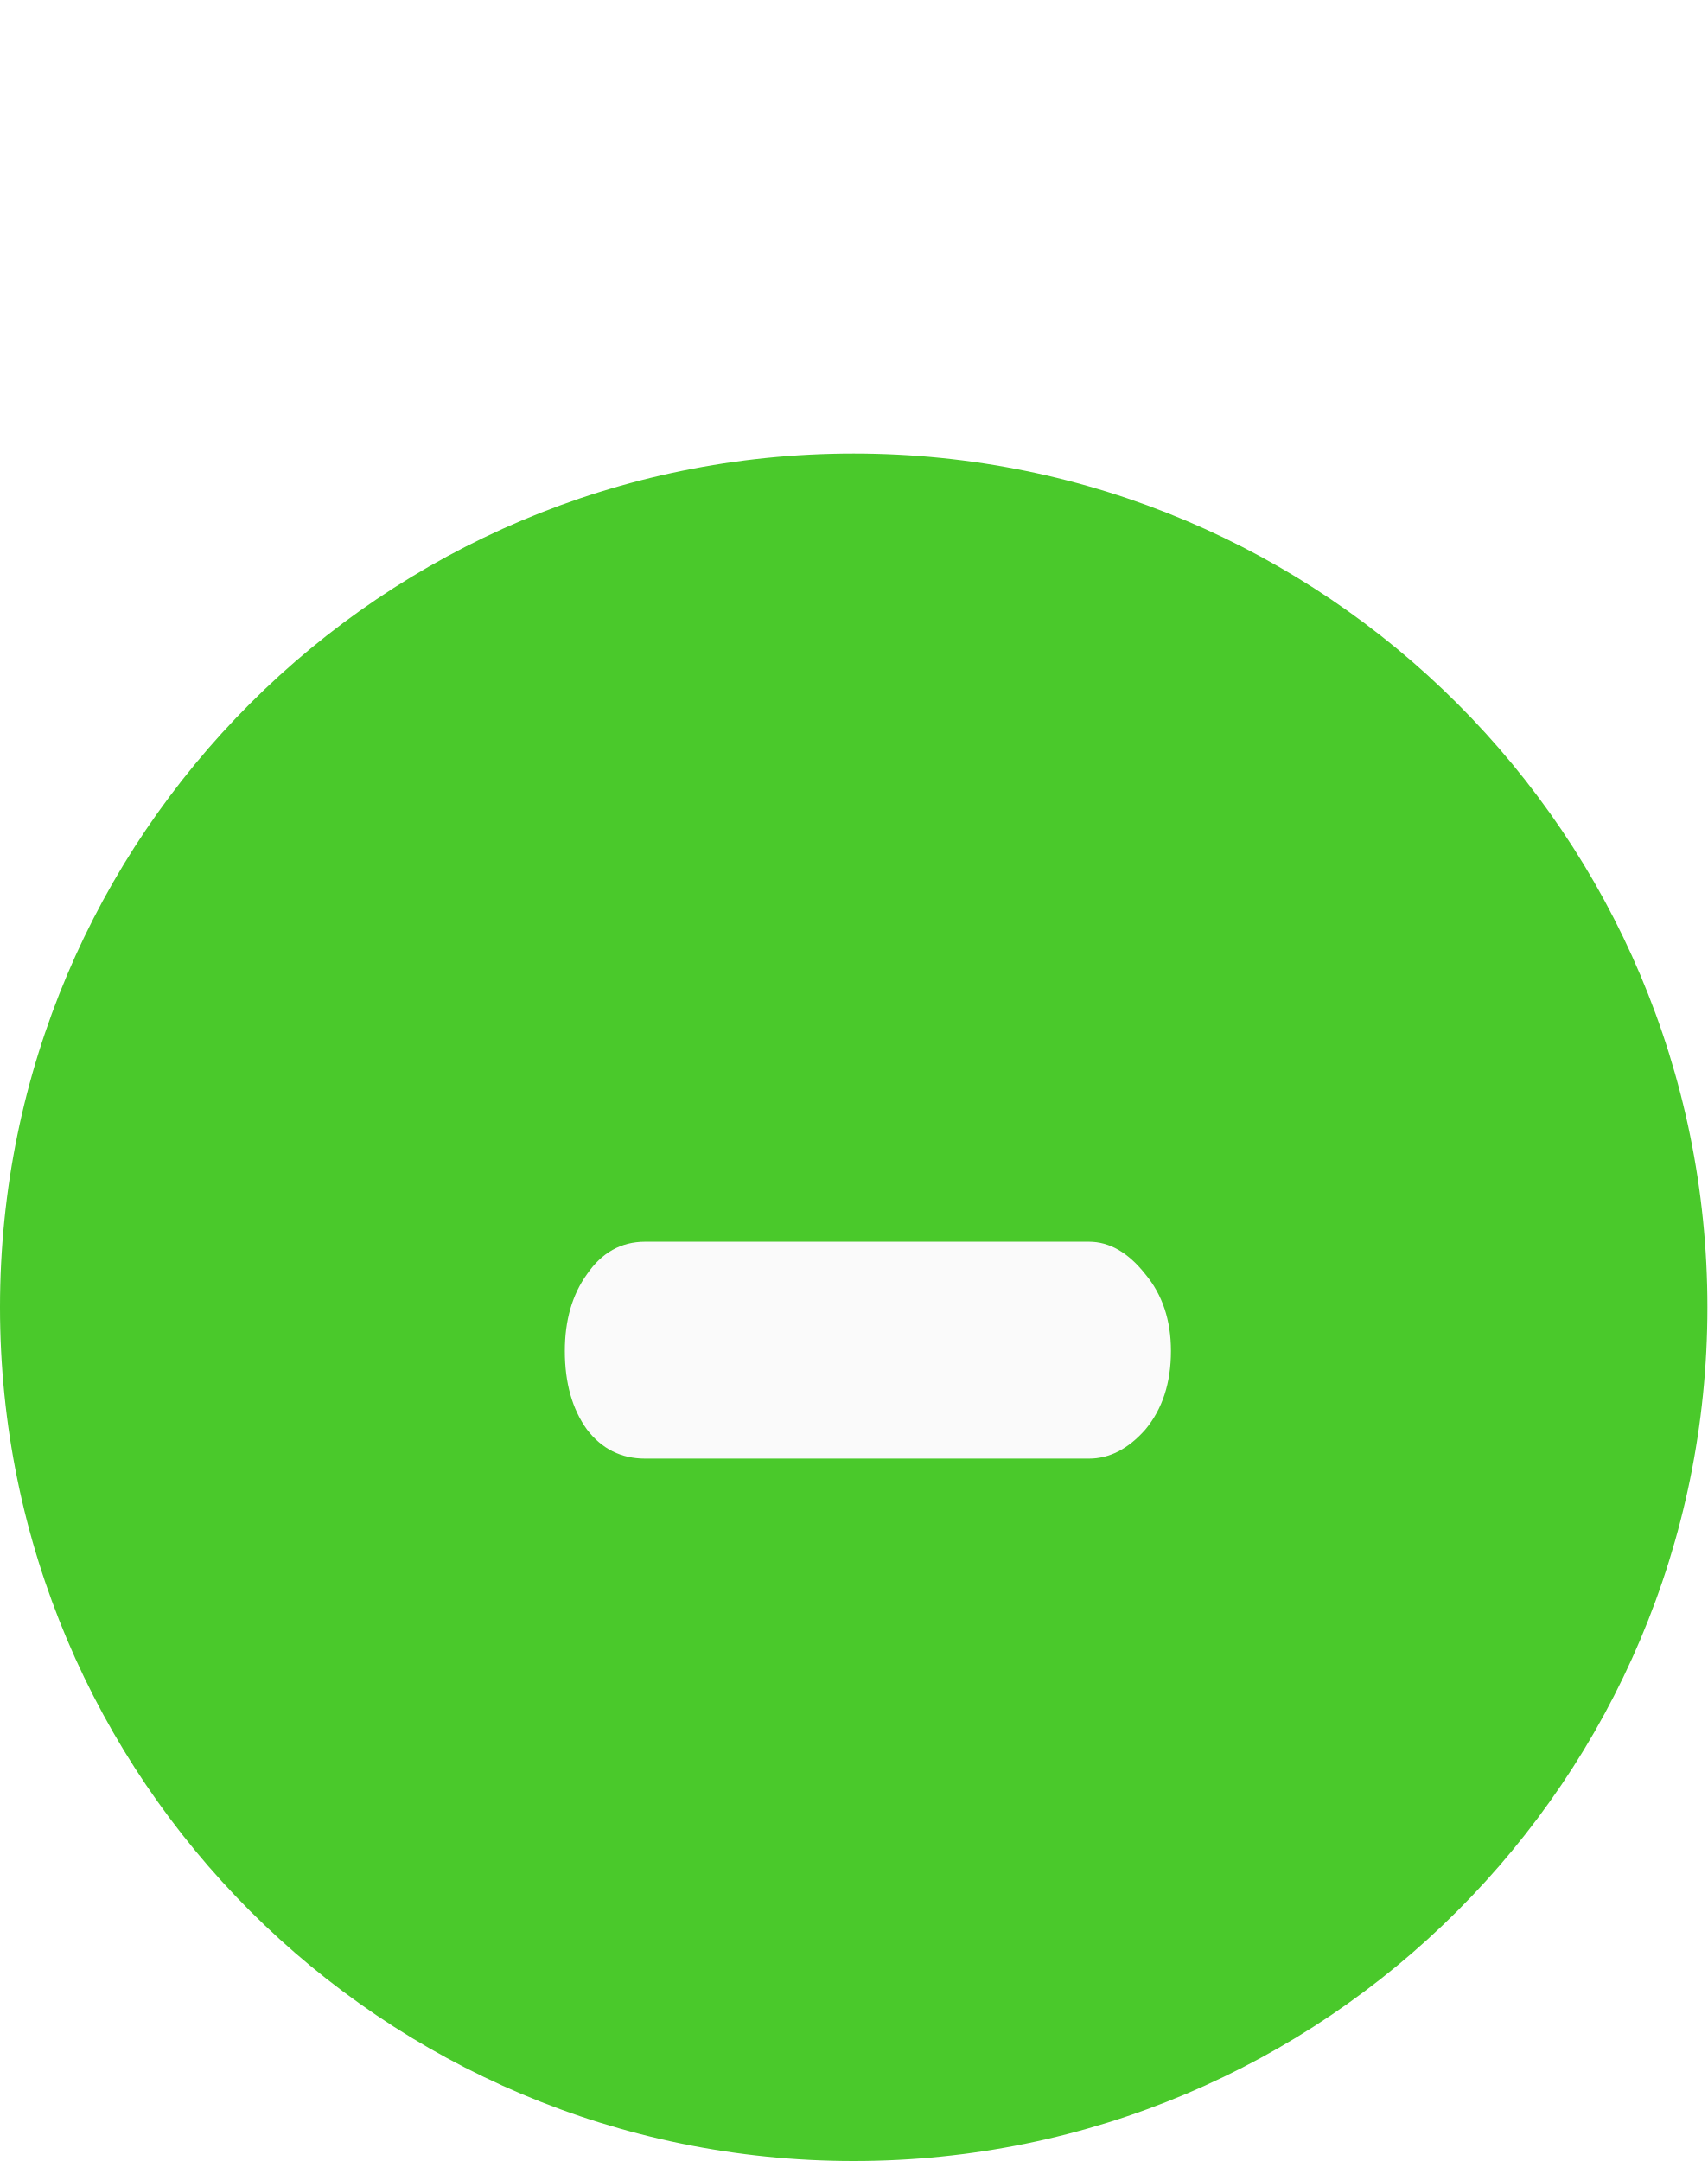
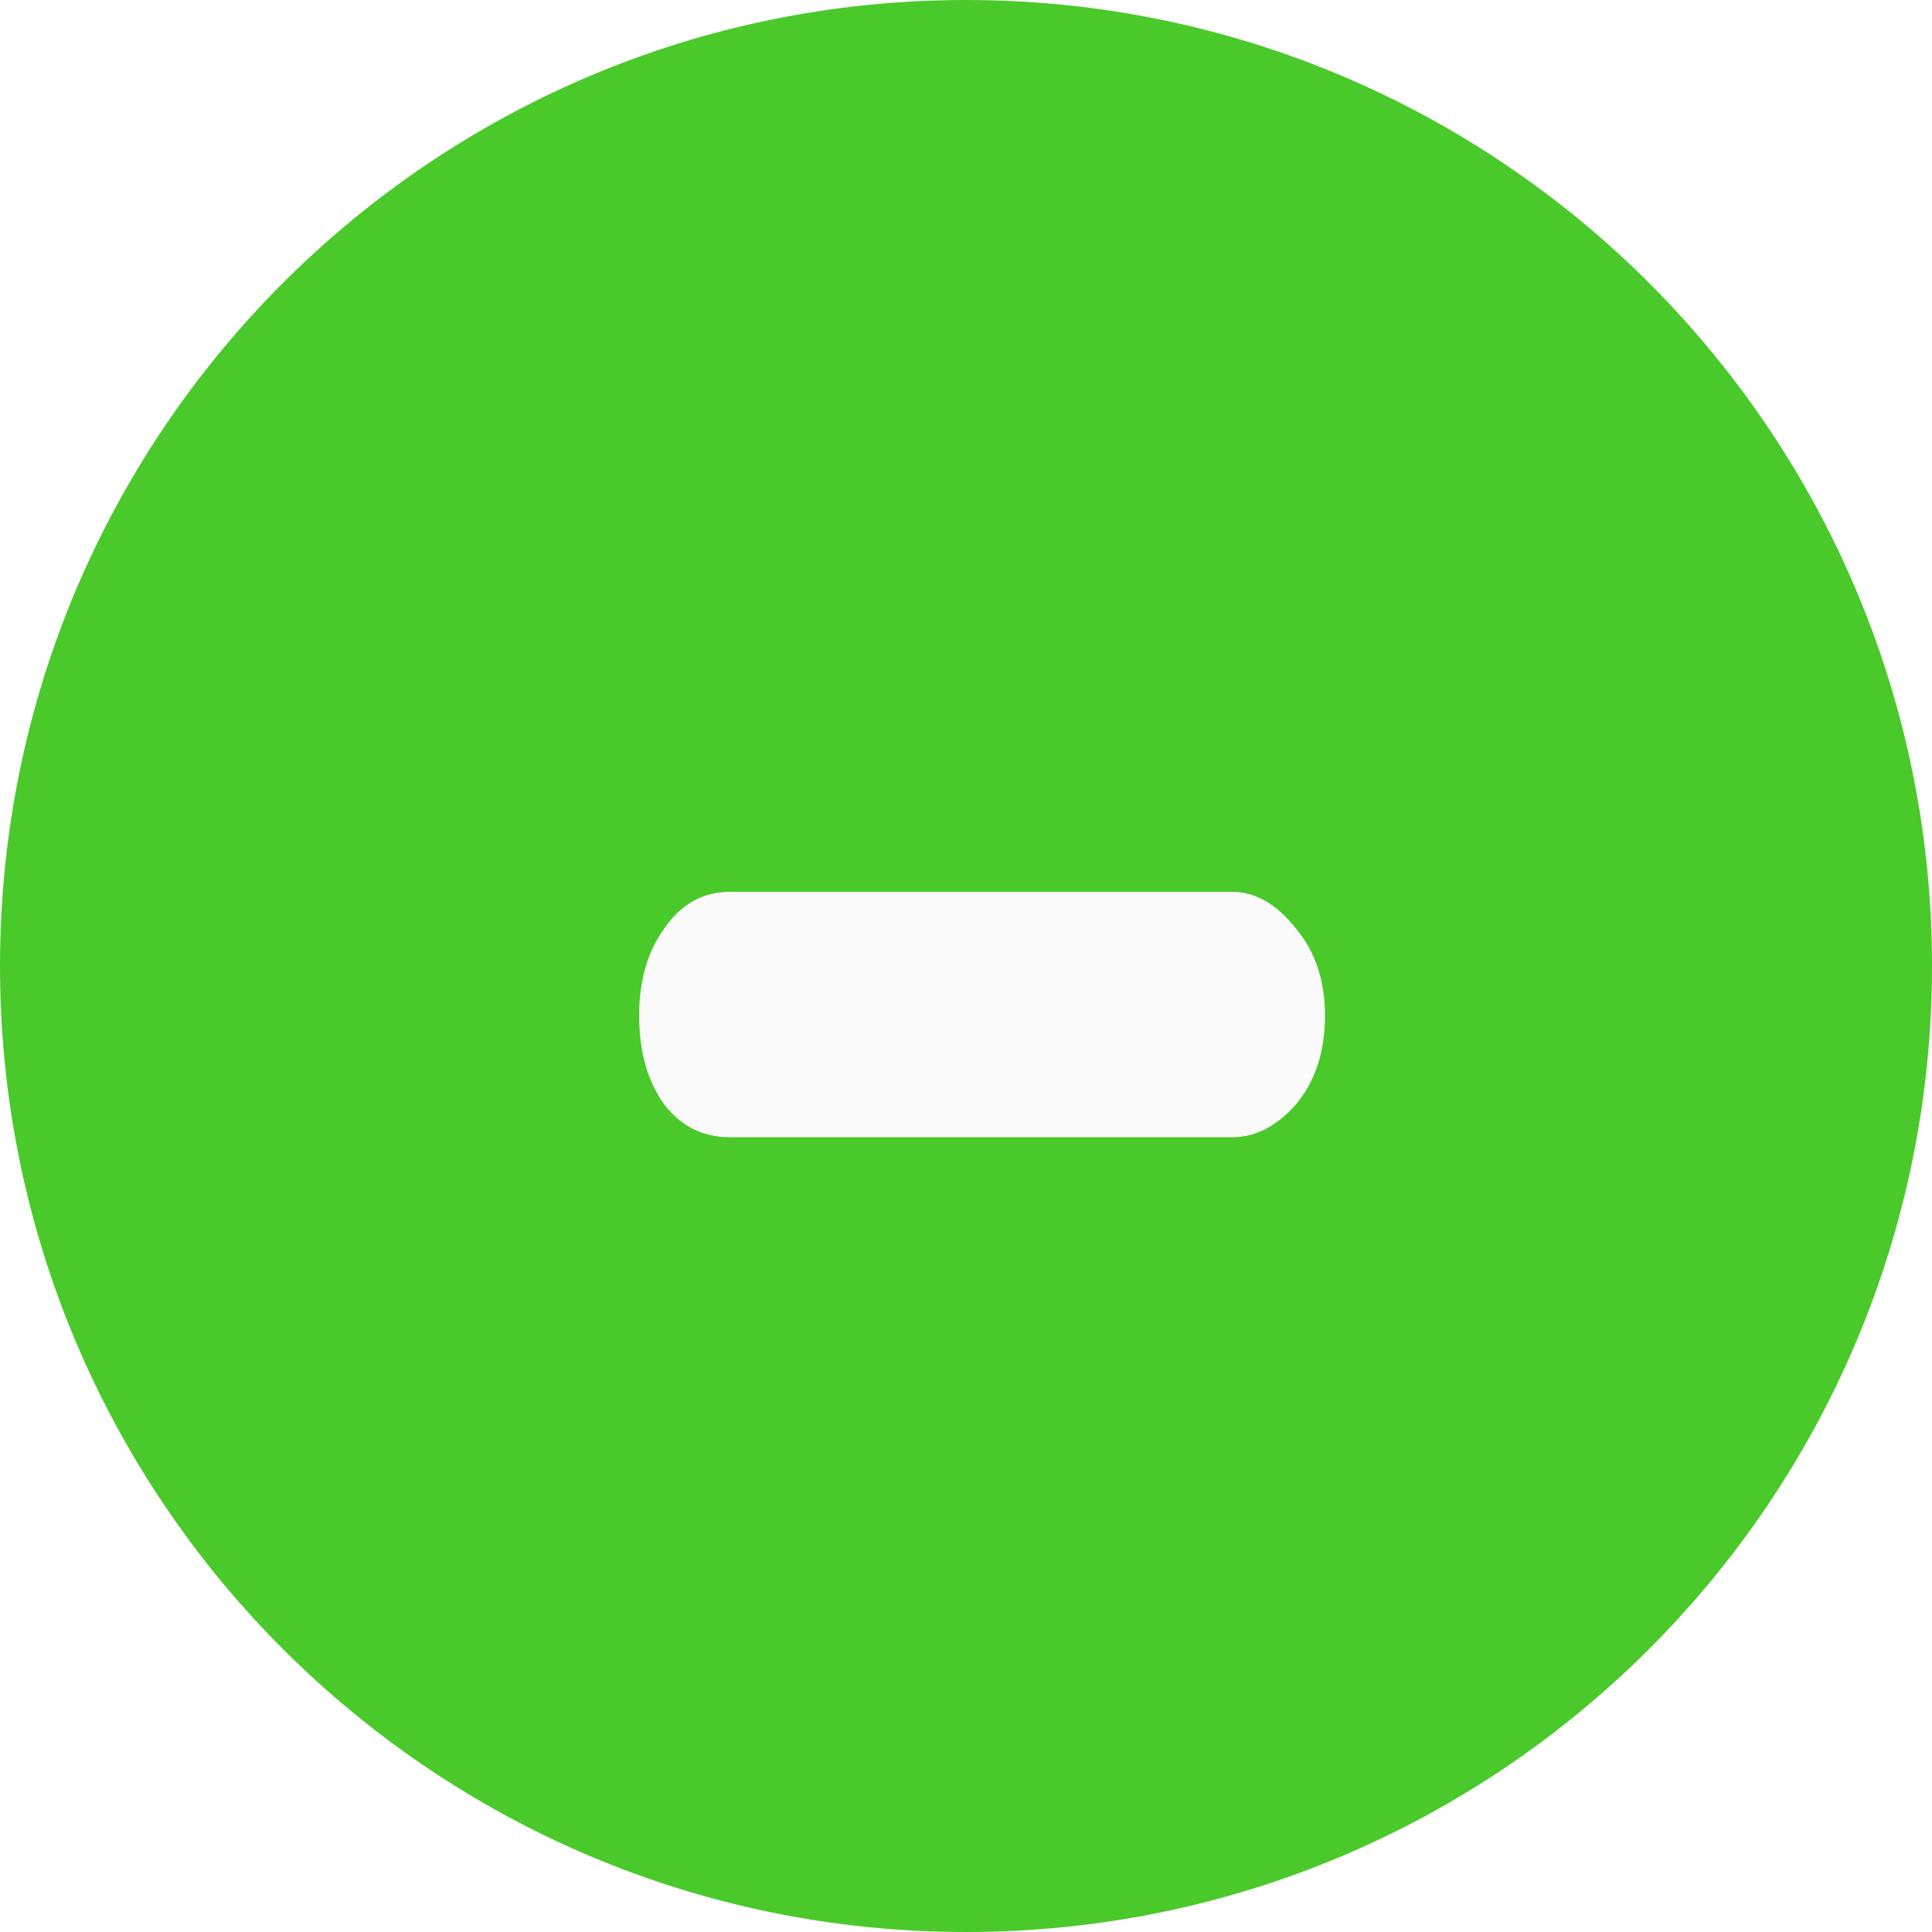
- <svg xmlns="http://www.w3.org/2000/svg" width="64" height="81" viewBox="0 0 64 81" fill="none">
-   <circle cx="32" cy="49" r="32" fill="#4AC92B" />
-   <path d="M24.18 54.672C23.284 54.672 22.558 54.309 22.003 53.584C21.449 52.816 21.172 51.835 21.172 50.64C21.172 49.488 21.449 48.528 22.003 47.76C22.558 46.949 23.284 46.544 24.18 46.544H40.819C41.587 46.544 42.291 46.949 42.931 47.76C43.572 48.528 43.892 49.488 43.892 50.64C43.892 51.835 43.572 52.816 42.931 53.584C42.291 54.309 41.587 54.672 40.819 54.672H24.18Z" fill="#FAFAFA" />
+ <svg xmlns="http://www.w3.org/2000/svg" width="64" height="64" viewBox="0 0 64 64" fill="none">
+   <circle cx="32" cy="32" r="32" fill="#4AC92B" />
+   <path d="M24.18 37.672C23.284 37.672 22.558 37.309 22.003 36.584C21.449 35.816 21.172 34.835 21.172 33.64C21.172 32.488 21.449 31.528 22.003 30.76C22.558 29.949 23.284 29.544 24.18 29.544H40.819C41.587 29.544 42.291 29.949 42.931 30.76C43.572 31.528 43.892 32.488 43.892 33.64C43.892 34.835 43.572 35.816 42.931 36.584C42.291 37.309 41.587 37.672 40.819 37.672H24.18Z" fill="#FAFAFA" />
</svg>
